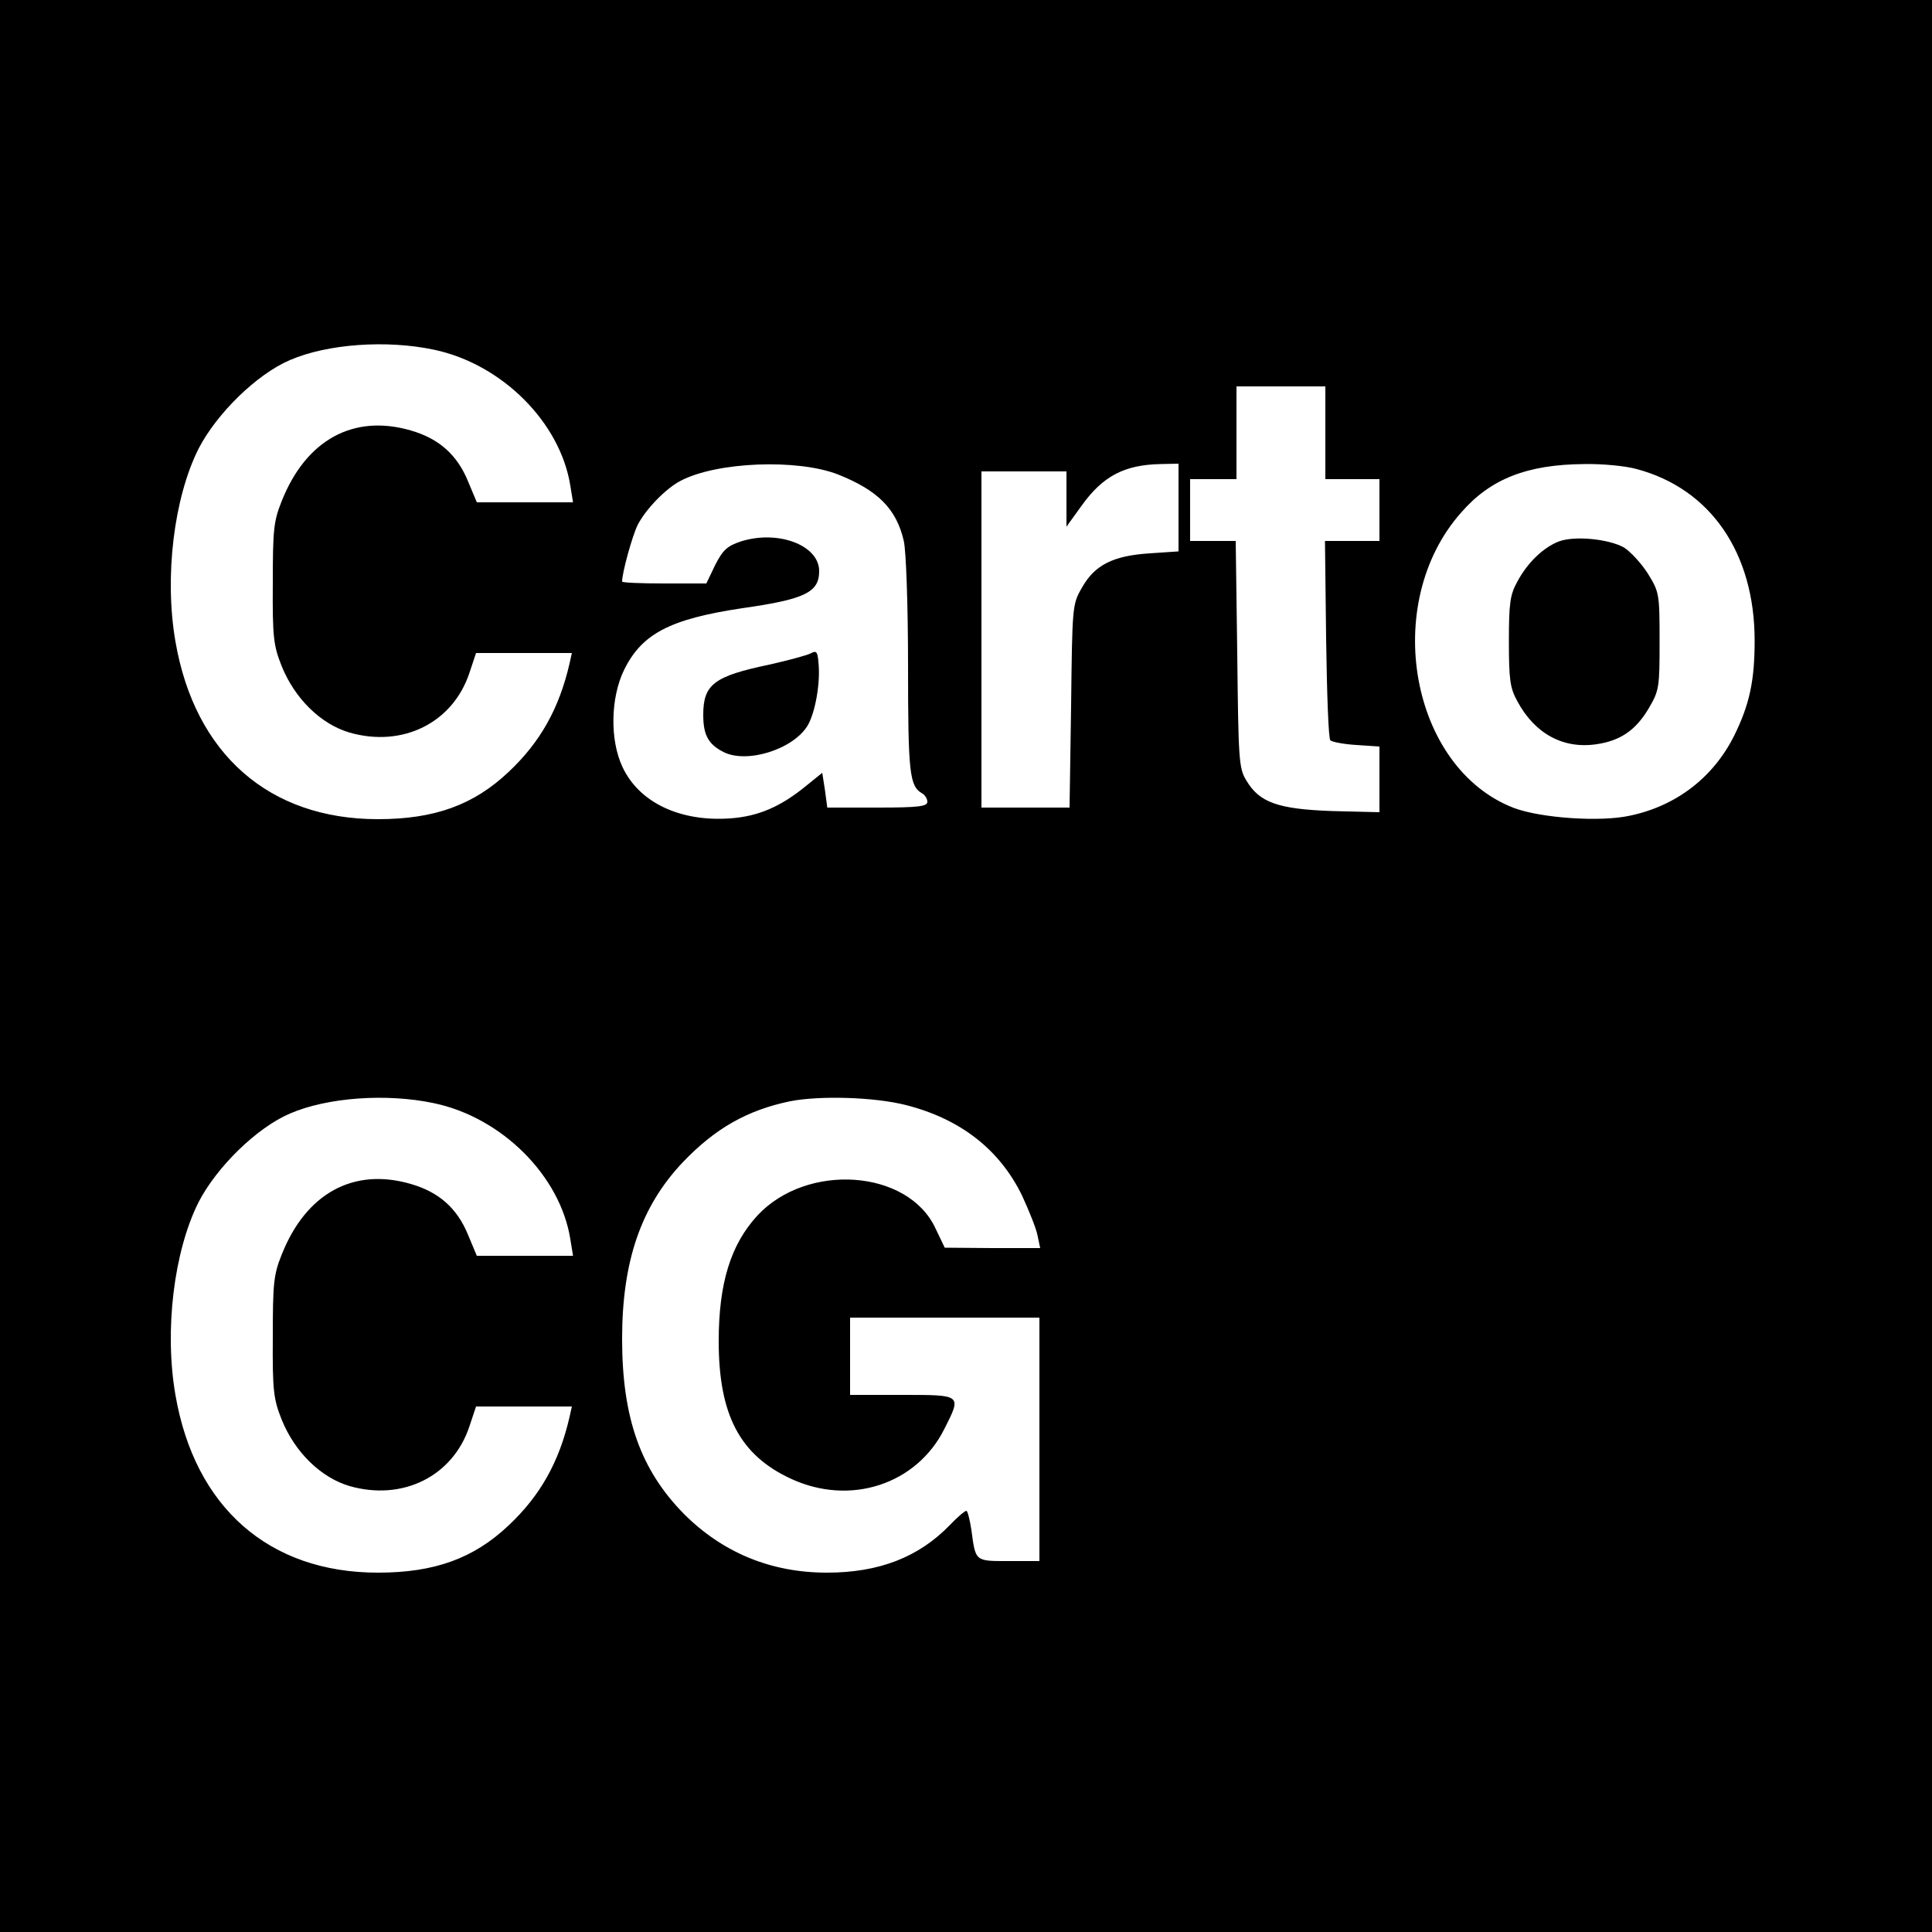
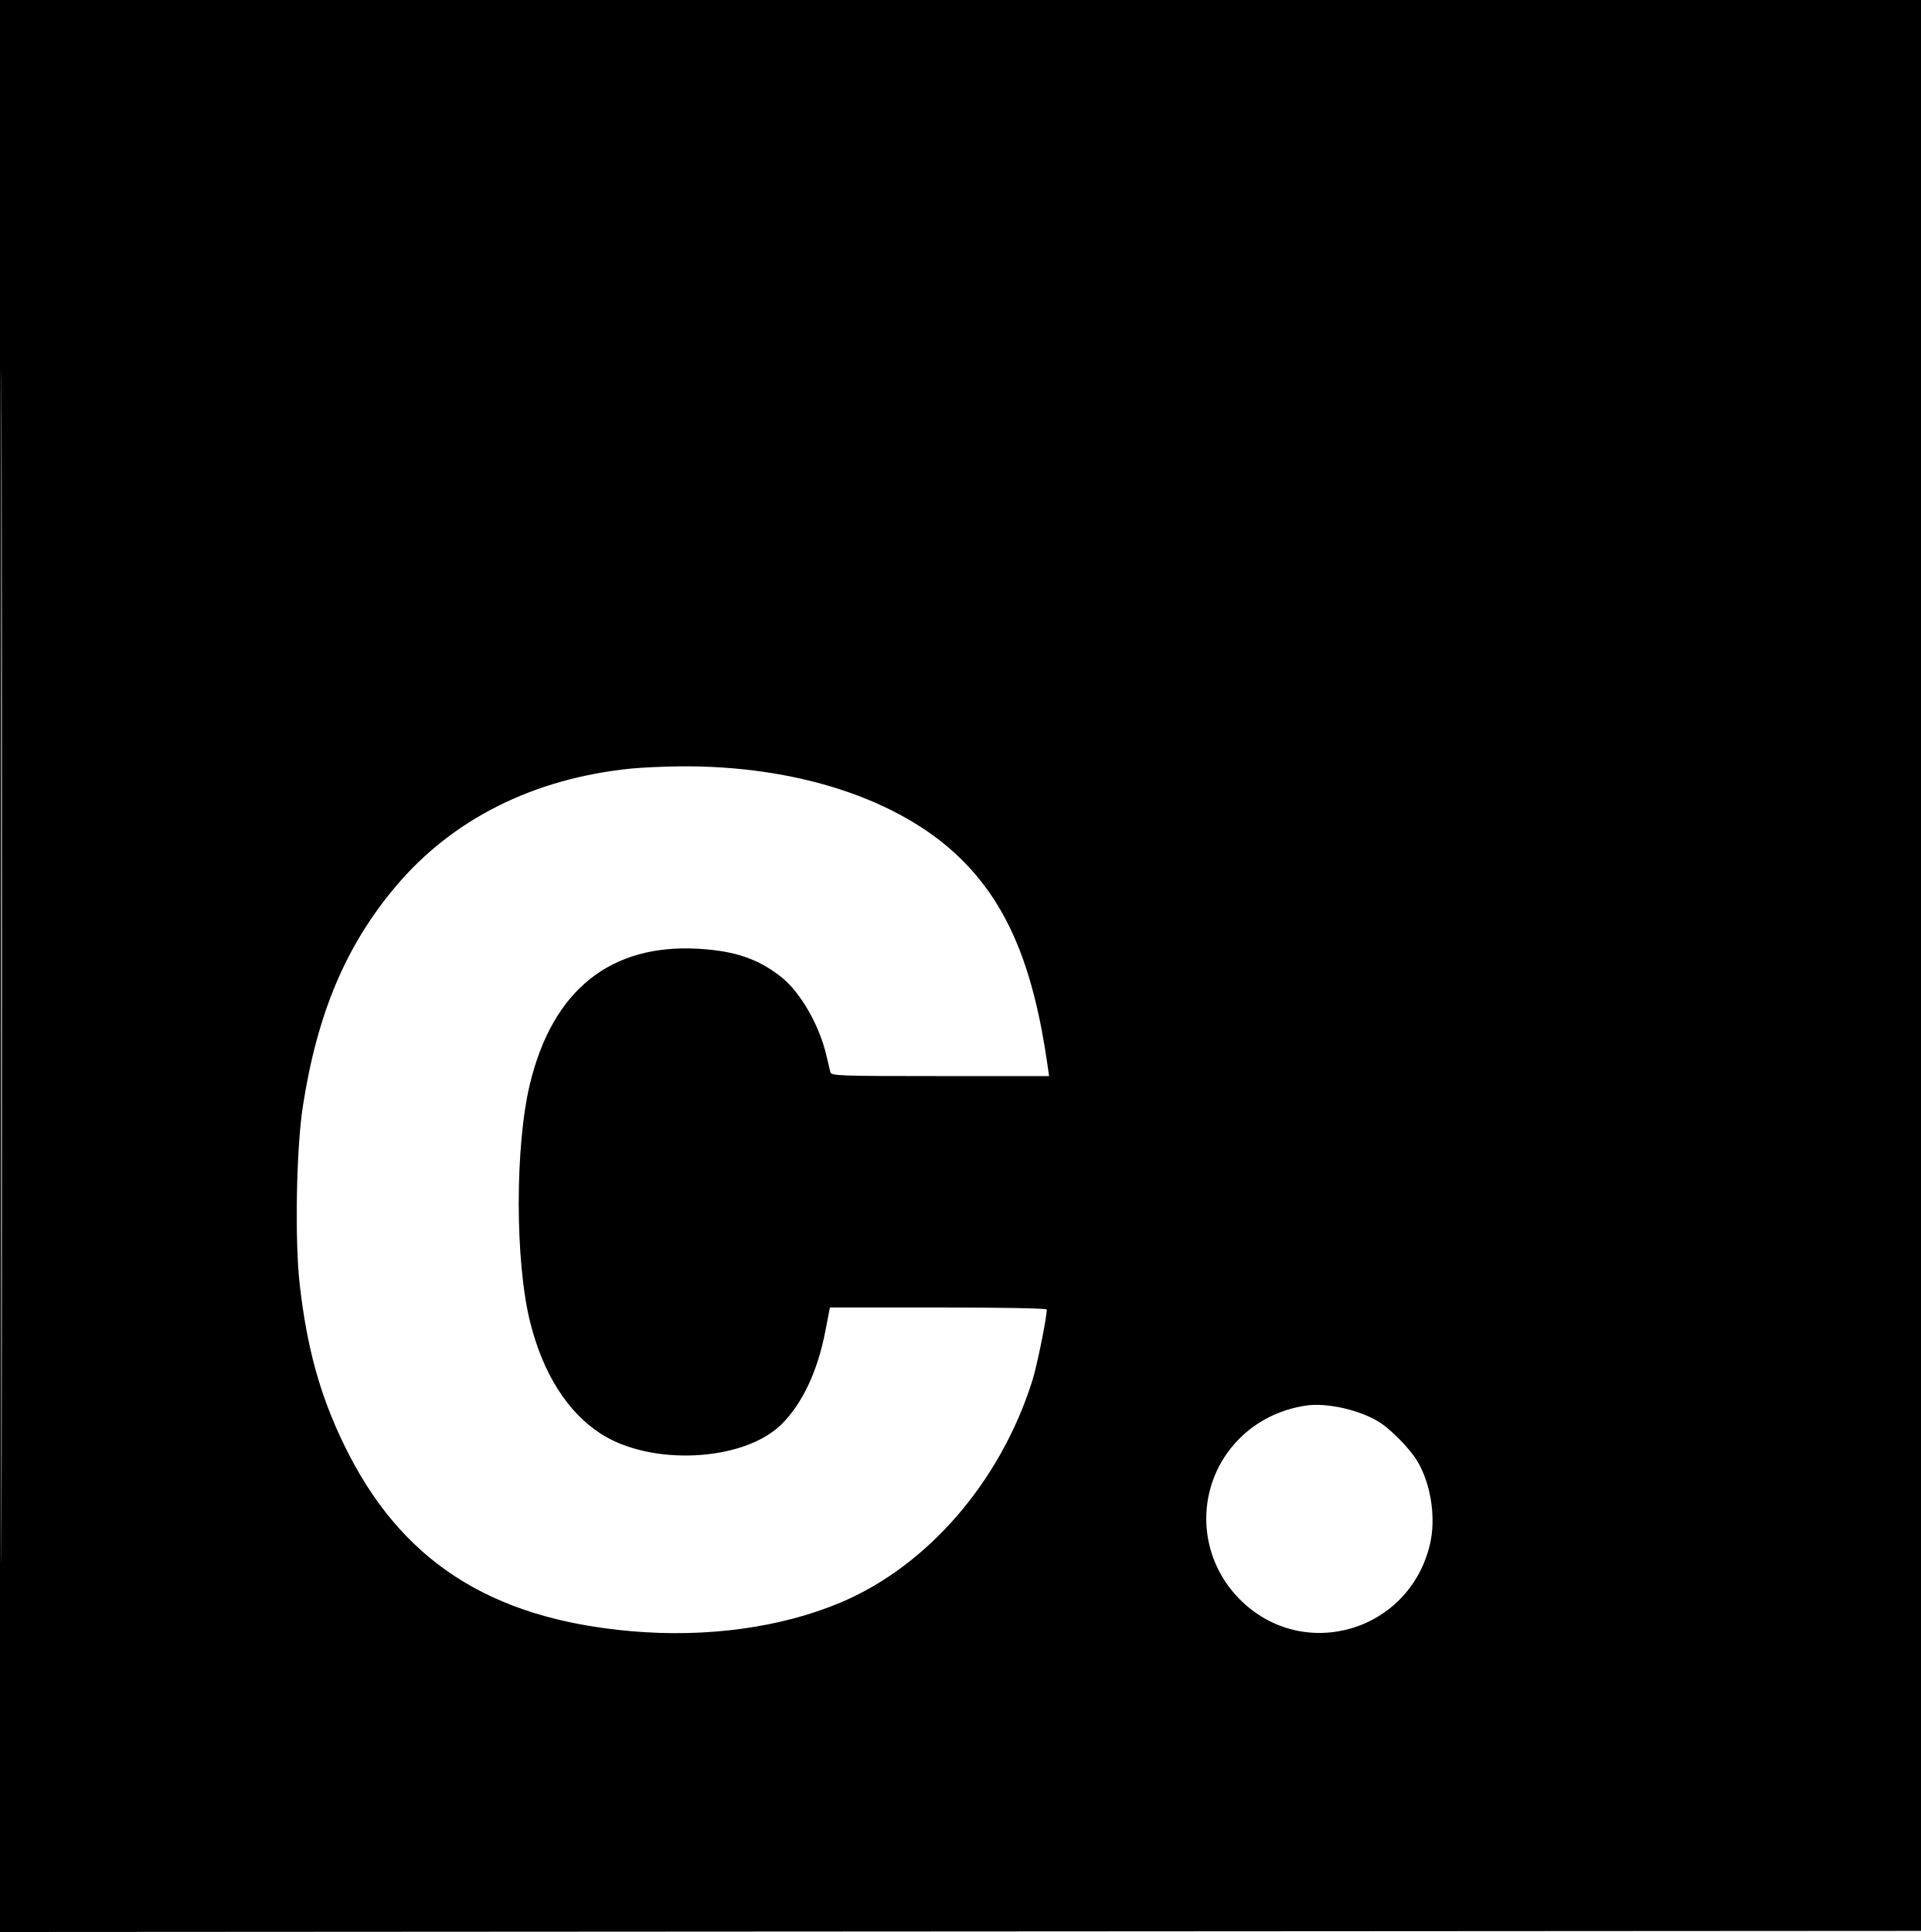
- <svg xmlns="http://www.w3.org/2000/svg" version="1.0" width="500pt" height="500pt" viewBox="0 0 500 500" preserveAspectRatio="xMidYMid meet">
-   <g transform="translate(0,500) scale(0.1,-0.1)" fill="#000000" stroke="none">
-     <path d="M0 2500 l0 -2500 2500 0 2500 0 0 2500 0 2500 -2500 0 -2500 0 0 -2500z m1123 1595 c176 -37 327 -188 353 -352 l7 -43 -125 0 -124 0 -23 55 c-28 68 -75 110 -148 131 -148 43 -271 -24 -334 -183 -21 -52 -23 -75 -23 -213 -1 -140 2 -161 23 -214 34 -84 101 -150 176 -172 137 -39 267 25 310 155 l17 51 124 0 124 0 -6 -27 c-27 -117 -76 -204 -158 -281 -90 -85 -191 -122 -338 -122 -282 0 -474 169 -524 460 -29 167 -4 372 60 499 47 91 150 192 236 229 97 42 250 53 373 27z m2307 -215 l0 -120 70 0 70 0 0 -80 0 -80 -70 0 -71 0 3 -254 c2 -140 6 -258 11 -262 4 -4 34 -10 67 -12 l60 -4 0 -85 0 -85 -122 3 c-141 5 -189 22 -223 80 -19 31 -20 55 -23 327 l-4 292 -59 0 -59 0 0 80 0 80 60 0 60 0 0 120 0 120 115 0 115 0 0 -120z m-1261 -108 c103 -41 151 -89 170 -172 6 -25 11 -169 11 -323 0 -279 4 -311 36 -330 8 -4 14 -15 14 -22 0 -12 -23 -15 -129 -15 l-130 0 -6 45 -7 45 -42 -34 c-66 -54 -124 -79 -197 -84 -129 -9 -235 41 -278 133 -33 70 -31 179 4 251 46 94 119 132 306 160 162 23 199 41 199 96 0 67 -106 107 -202 77 -36 -12 -47 -22 -67 -61 l-23 -48 -109 0 c-60 0 -109 2 -109 5 0 23 26 117 40 146 21 41 73 95 112 115 94 49 302 57 407 16z m881 -86 l0 -113 -74 -5 c-95 -6 -143 -30 -176 -89 -25 -43 -25 -48 -28 -306 l-4 -263 -114 0 -114 0 0 435 0 435 110 0 110 0 0 -72 0 -71 39 54 c55 77 111 106 204 108 l47 1 0 -114z m1186 100 c191 -51 305 -217 305 -444 0 -103 -13 -165 -53 -246 -54 -108 -150 -182 -270 -207 -77 -17 -231 -6 -300 20 -268 103 -345 529 -137 764 76 88 172 125 319 126 47 1 108 -5 136 -13z m-3113 -1641 c176 -37 327 -188 353 -352 l7 -43 -125 0 -124 0 -23 55 c-28 68 -75 110 -148 131 -148 43 -271 -24 -334 -183 -21 -52 -23 -75 -23 -213 -1 -140 2 -161 23 -214 34 -84 101 -150 176 -172 137 -39 267 25 310 155 l17 51 124 0 124 0 -6 -27 c-27 -117 -76 -204 -158 -281 -90 -85 -191 -122 -338 -122 -282 0 -474 169 -524 460 -29 167 -4 372 60 499 47 91 150 192 236 229 97 42 250 53 373 27z m1222 -5 c141 -36 242 -115 300 -234 18 -39 37 -86 40 -103 l7 -33 -124 0 -123 1 -24 50 c-71 153 -333 171 -461 33 -69 -75 -100 -175 -100 -325 0 -191 55 -295 187 -356 153 -71 325 -15 397 129 45 89 46 88 -109 88 l-135 0 0 100 0 100 245 0 245 0 0 -315 0 -315 -79 0 c-88 0 -86 -2 -97 80 -4 27 -10 50 -13 50 -4 0 -23 -16 -42 -36 -81 -84 -184 -124 -319 -124 -145 0 -270 52 -370 152 -112 114 -160 248 -160 453 0 201 49 343 157 457 84 88 167 135 278 158 77 15 218 11 300 -10z" />
-     <path d="M2098 3309 c-10 -5 -58 -18 -107 -29 -143 -30 -171 -51 -171 -130 0 -52 13 -76 52 -96 60 -31 180 6 218 68 20 34 34 112 28 165 -2 27 -6 30 -20 22z" />
-     <path d="M4035 3599 c-40 -15 -82 -55 -108 -104 -19 -34 -22 -56 -22 -155 0 -99 3 -121 22 -155 45 -84 119 -124 205 -111 62 9 102 37 135 93 27 46 28 54 28 174 0 122 -1 127 -30 174 -17 27 -45 57 -62 68 -39 22 -127 31 -168 16z" />
-   </g>
+ <svg xmlns="http://www.w3.org/2000/svg" width="855" height="860" viewBox="0 0 855 860" version="1.1">
+   <path d="M 0 430.001 L 0 860.002 427.750 859.751 L 855.500 859.500 855.751 429.750 L 856.002 -0 428.001 -0 L 0 0 0 430.001 M 0.495 430.500 C 0.495 667, 0.610 763.601, 0.750 645.168 C 0.890 526.736, 0.890 333.236, 0.750 215.168 C 0.610 97.101, 0.495 194, 0.495 430.500 M 281 342.117 C 237.682 346.455, 201.510 364.540, 176.230 394.500 C 153.999 420.845, 141.247 451.010, 134.830 492.432 C 131.882 511.461, 131.174 552.257, 133.449 572 C 136.682 600.061, 142.407 620.806, 152.967 642.717 C 177.948 694.554, 217.892 720.567, 281 726.098 C 314.540 729.038, 347.580 724.528, 374.098 713.391 C 412.896 697.098, 445.355 659.587, 459.556 614.633 C 461.633 608.057, 466 586.555, 466 582.901 C 466 582.379, 445.694 582, 417.732 582 L 369.464 582 367.384 592.750 C 363.950 610.501, 357.043 625.078, 347.781 634.123 C 330.873 650.634, 289.826 652.708, 267.422 638.182 C 252.577 628.558, 241.751 611.456, 236.018 588.571 C 229.265 561.615, 229.223 510.122, 235.931 482.422 C 246.037 440.695, 271.787 420.071, 310.958 422.330 C 327.154 423.265, 337.673 426.860, 347.822 434.929 C 356.426 441.770, 364.876 456.528, 367.945 470.072 C 368.621 473.057, 369.391 476.288, 369.655 477.250 C 370.103 478.886, 373.291 479, 418.579 479 L 467.024 479 466.421 474.750 C 460.074 429.952, 448.484 402.460, 427.235 381.795 C 400.325 355.627, 354.254 340.608, 302.500 341.134 C 295.350 341.206, 285.675 341.649, 281 342.117 M 581.500 625.654 C 569.862 627.368, 559.446 632.557, 551.559 640.572 C 531.971 660.475, 532.167 692.167, 552 712 C 580.138 740.138, 627.400 726.392, 636.585 687.397 C 639.369 675.579, 636.993 660.265, 630.807 650.149 C 627.500 644.741, 619.399 636.461, 614.132 633.106 C 605.605 627.675, 590.775 624.288, 581.500 625.654" stroke="none" fill="black" fill-rule="evenodd" />
</svg>
